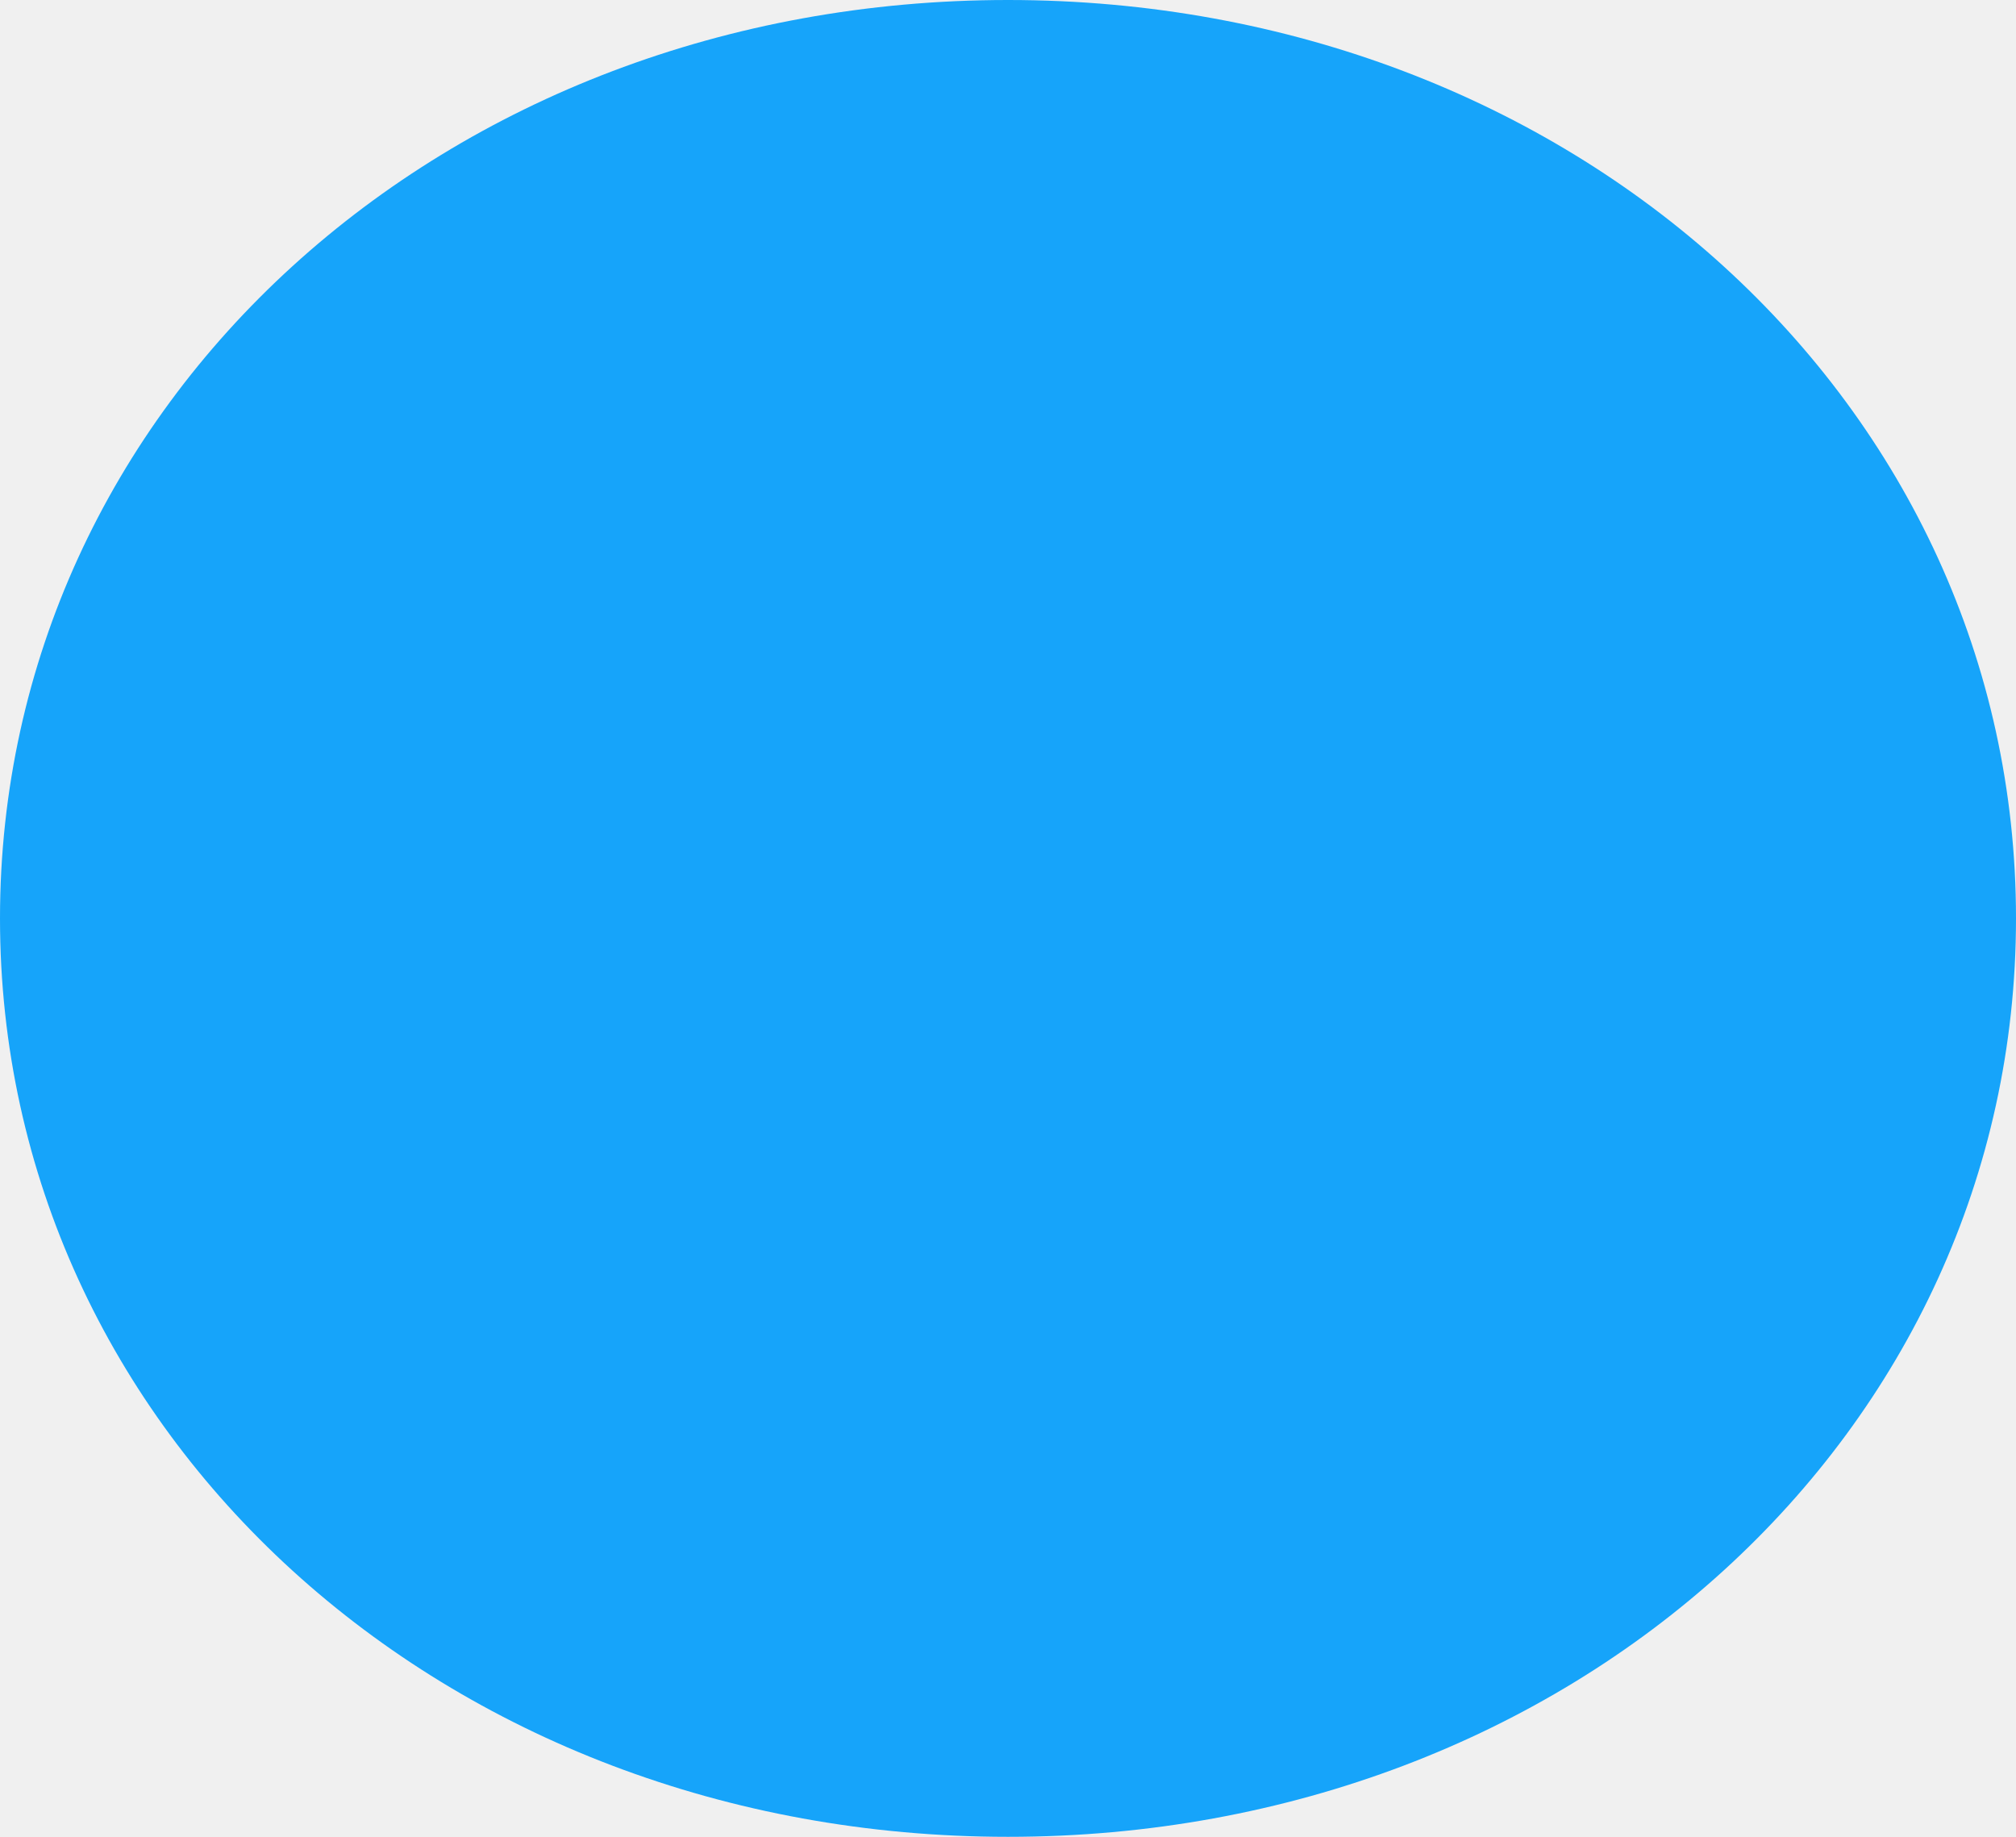
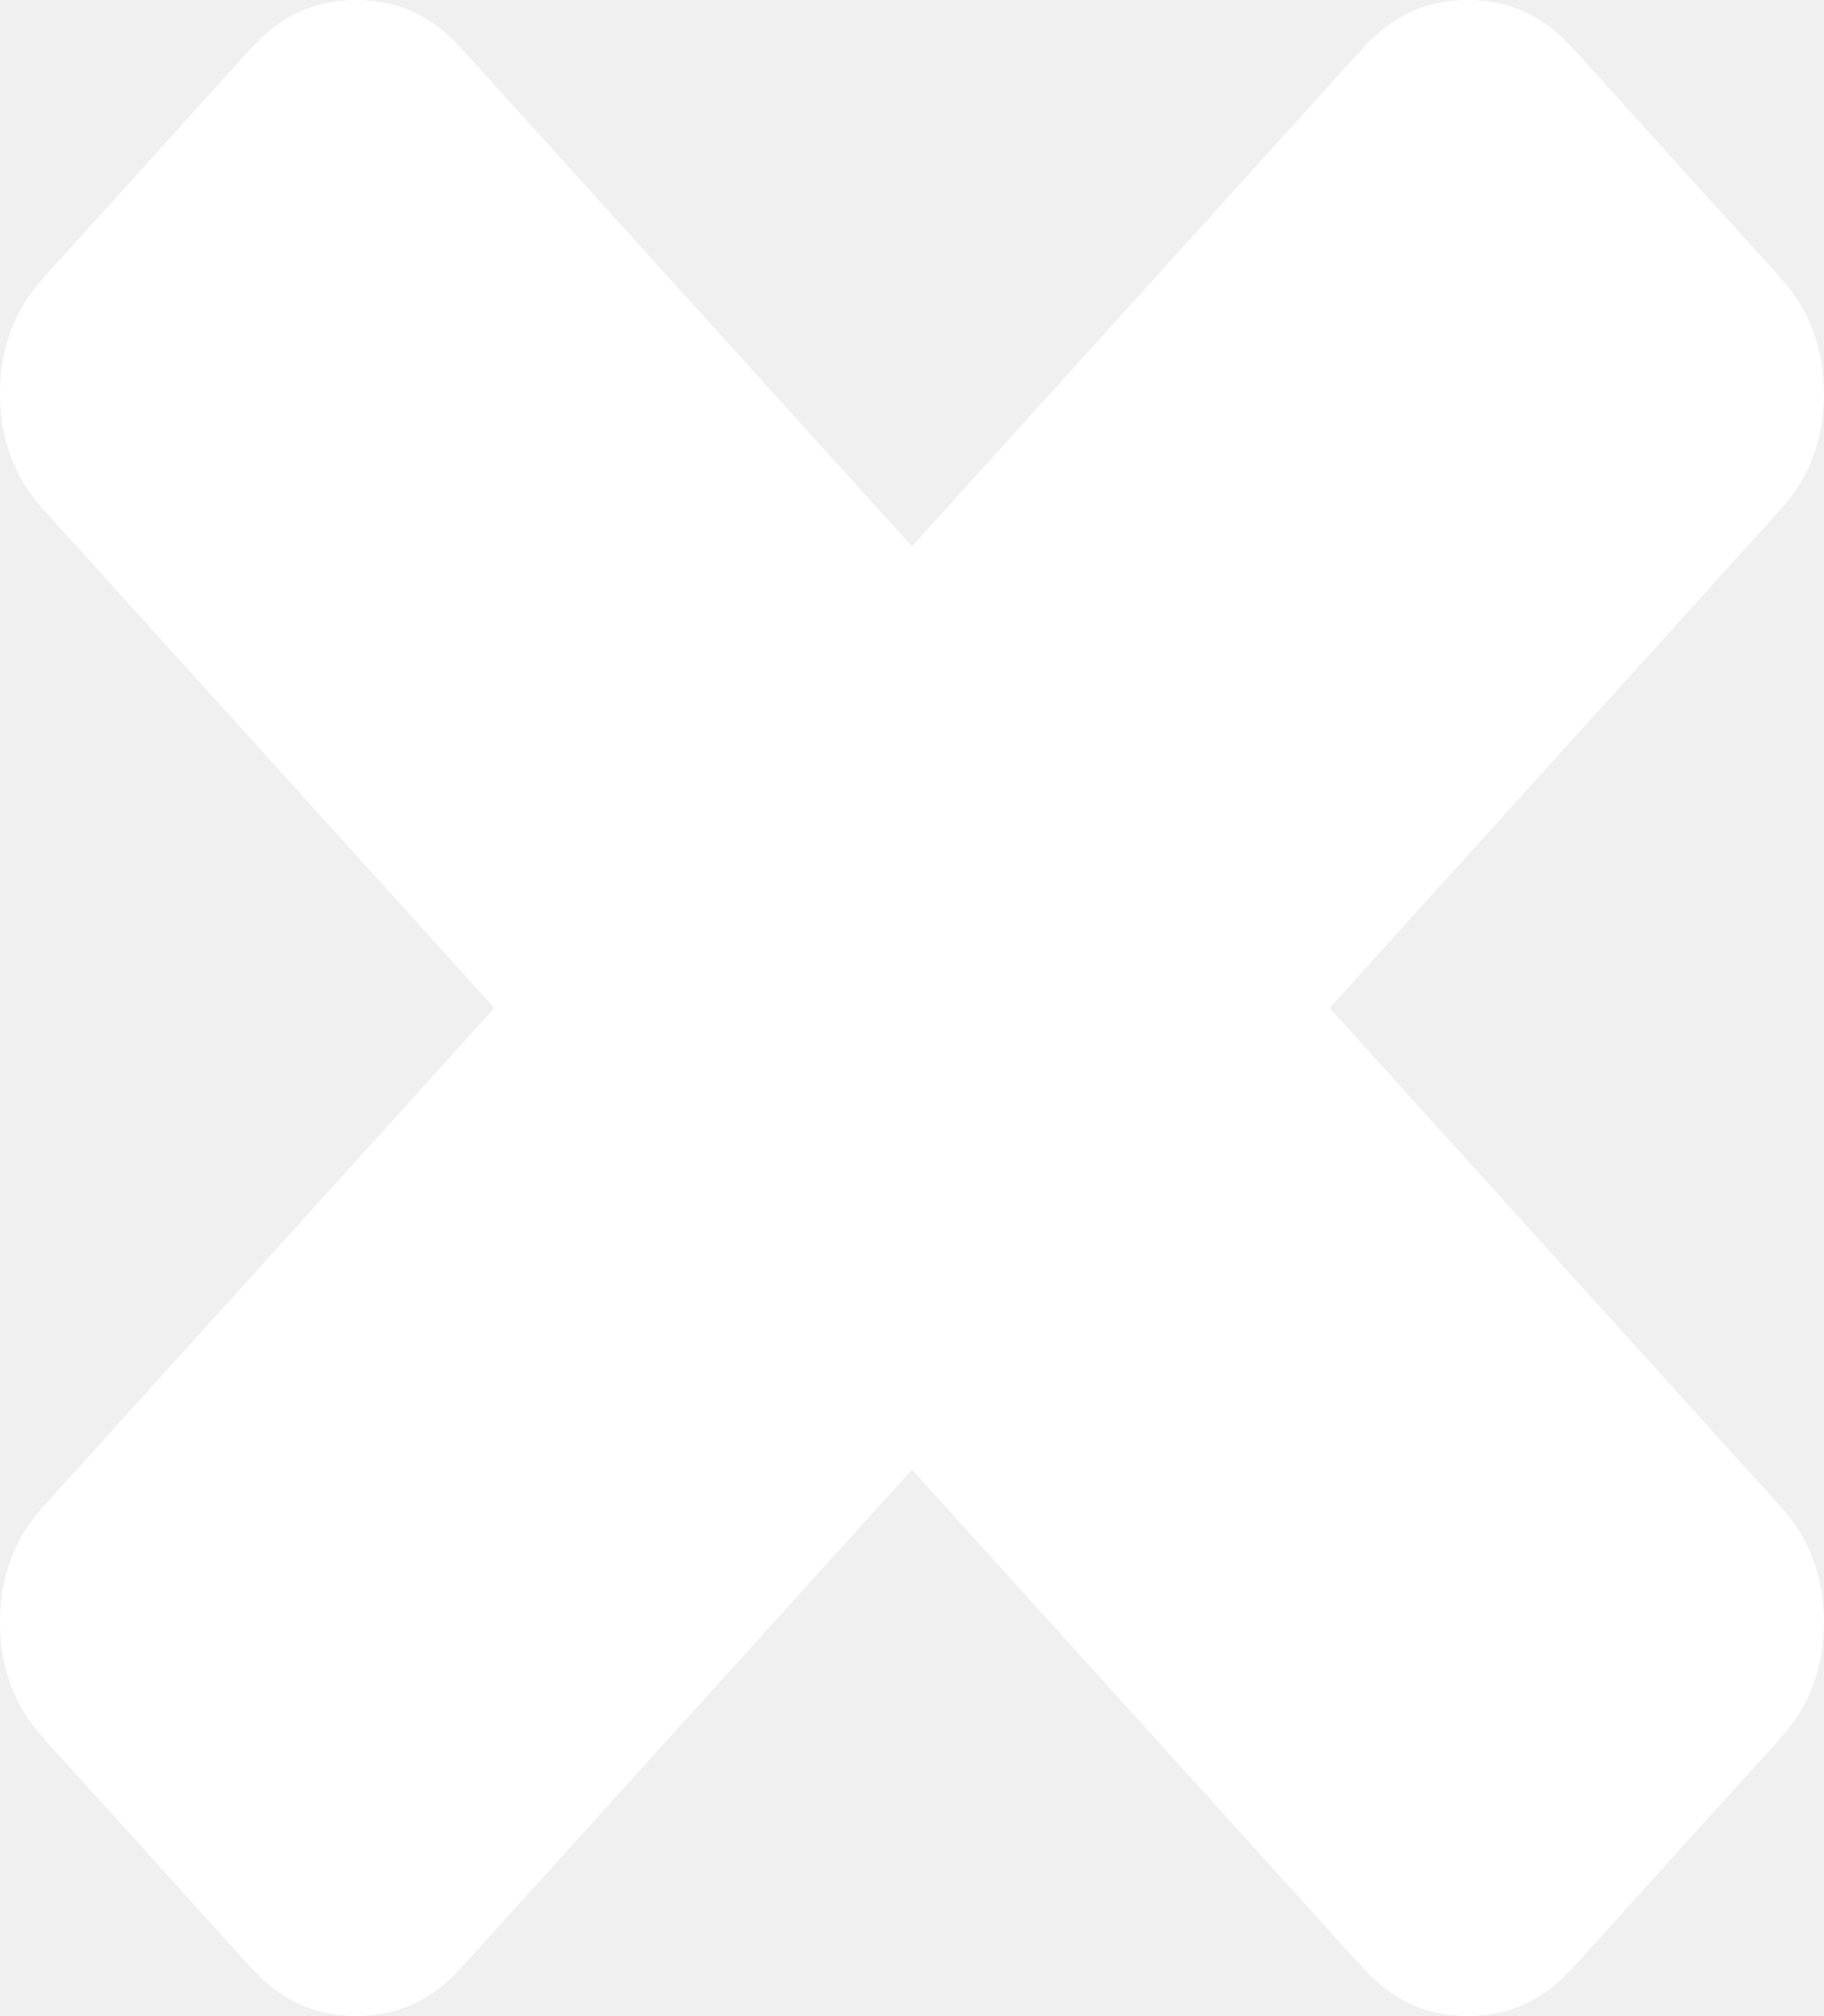
- <svg xmlns="http://www.w3.org/2000/svg" version="1.1" width="45px" height="41px">
-   <g transform="matrix(1 0 0 1 -996 -7 )">
-     <path d="M 1018.5 7  C 1031.1 7  1041 16.02  1041 27.5  C 1041 38.98  1031.1 48  1018.5 48  C 1005.9 48  996 38.98  996 27.5  C 996 16.02  1005.9 7  1018.5 7  Z " fill-rule="nonzero" fill="#16a4fa" stroke="none" />
+ <svg xmlns="http://www.w3.org/2000/svg" version="1.1" width="19px" height="21px">
+   <g transform="matrix(1 0 0 1 -552 -16 )">
+     <path d="M 18.552 15.697  C 18.851 16.027  19 16.428  19 16.899  C 19 17.37  18.851 17.771  18.552 18.101  L 16.377 20.505  C 16.079 20.835  15.716 21  15.29 21  C 14.863 21  14.501 20.835  14.202 20.505  L 9.5 15.308  L 4.798 20.505  C 4.499 20.835  4.137 21  3.71 21  C 3.284 21  2.921 20.835  2.623 20.505  L 0.448 18.101  C 0.149 17.771  0 17.37  0 16.899  C 0 16.428  0.149 16.027  0.448 15.697  L 5.15 10.5  L 0.448 5.303  C 0.149 4.973  0 4.572  0 4.101  C 0 3.63  0.149 3.229  0.448 2.899  L 2.623 0.495  C 2.921 0.165  3.284 0  3.71 0  C 4.137 0  4.499 0.165  4.798 0.495  L 9.5 5.692  L 14.202 0.495  C 14.501 0.165  14.863 0  15.29 0  C 15.716 0  16.079 0.165  16.377 0.495  L 18.552 2.899  C 18.851 3.229  19 3.63  19 4.101  C 19 4.572  18.851 4.973  18.552 5.303  L 13.85 10.5  L 18.552 15.697  Z " fill-rule="nonzero" fill="#ffffff" stroke="none" transform="matrix(1 0 0 1 552 16 )" />
  </g>
</svg>
